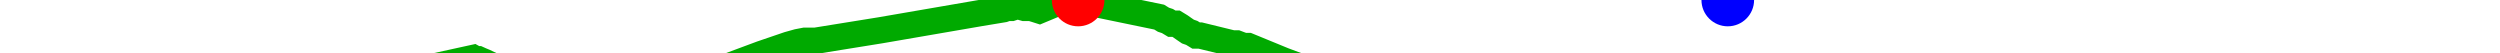
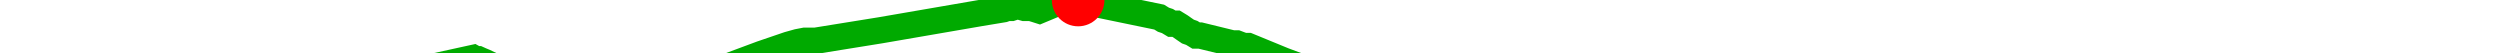
<svg xmlns="http://www.w3.org/2000/svg" baseProfile="full" height="20px" version="1.1" width="950px">
  <defs />
  <path d="M 150.0 27.0 L 157.061 27.0 L 157.061 27.0 L 179.89 22.0 L 180.788 22.5 L 181.724 22.5 L 182.834 23.0 L 184.046 23.5 L 188.224 25.5 L 198.27 27.0 L 203.384 28.5 L 209.024 29.0 L 214.325 31.5 L 219.092 34.0 L 246.039 39.5 L 247.719 40.5 L 250.18 40.5 L 254.624 39.5 L 256.929 37.5 L 259.528 35.5 L 261.716 34.0 L 264.038 32.5 L 268.216 29.5 L 269.712 28.5 L 271.159 27.0 L 273.182 26.5 L 289.324 20.5 L 299.584 17.0 L 303.164 16.0 L 305.762 15.5 L 309.805 15.5 L 334.616 11.5 L 372.319 5.0 L 381.358 3.5 L 382.776 3.0 L 384.364 3.0 L 385.873 2.5 L 387.486 2.5 L 389.247 3.0 L 390.527 3.0 L 391.748 3.0 L 393.405 3.5 L 394.975 4.0 L 404.591 0.0 L 406.215 0.0 L 407.721 0.0 L 409.7 0.0 L 411.439 0.5 L 440.483 6.5 L 442.119 7.5 L 443.629 8.0 L 445.29 9.0 L 446.9 9.0 L 448.539 10.0 L 449.958 11.0 L 451.428 12.0 L 452.871 12.5 L 454.512 13.5 L 456.082 13.5 L 468.354 16.5 L 469.973 16.5 L 471.287 17.0 L 472.667 17.5 L 474.351 17.5 L 487.754 23.0 L 493.106 25.0 L 509.386 29.0 L 518.683 33.0 L 520.286 34.0 L 522.128 34.5 L 523.825 35.0 L 525.93 35.5 L 527.938 36.5 L 529.92 38.0 L 531.878 39.0 L 538.14 41.0 L 540.541 42.0 L 542.81 43.5 L 545.22 43.5 L 547.395 44.0 L 550.248 45.0 L 552.601 46.0 L 555.744 46.5 L 571.671 47.5 L 585.847 46.0 L 588.186 46.0 L 590.132 46.0 L 592.25 46.5 L 594.171 46.5 L 595.886 46.5 L 597.646 46.5 L 599.261 46.5 L 602.165 47.5 L 603.897 47.5 L 605.848 47.0 L 607.787 47.0 L 609.639 47.5 L 611.481 47.5 L 613.021 47.5 L 615.025 47.5 L 633.048 48.5 L 634.359 49.0 L 635.695 49.5 L 637.152 49.5 L 638.749 50.0 L 640.269 50.0 L 648.368 52.0 L 653.146 53.0 L 654.729 53.0 L 656.554 53.0 L 658.136 52.5 L 659.92 52.0 L 661.701 51.5 L 663.867 51.5 L 665.821 51.0 L 668.336 51.0 L 672.136 50.0 L 676.762 48.5 L 681.062 49.0 L 686.732 49.0 L 695.521 46.5 L 700.202 44.5 L 703.842 43.0 L 722.095 43.0 L 724.861 42.5 L 727.682 41.5 L 730.503 40.5 L 733.242 39.5 L 735.985 38.5 L 740.564 39.5 L 744.826 38.5 L 754.65 38.0 L 756.721 37.5 L 758.854 38.0 L 761.479 37.0 L 763.874 36.5 L 770.459 33.5 L 777.702 32.5 L 786.709 32.0 L 789.945 32.5 L 793.745 32.0 L 797.234 30.0 L 800.184 28.5 L 813.792 30.0 L 814.698 30.0 L 815.534 31.0 L 816.396 32.0 L 817.835 32.0 L 819.308 32.5 L 820.335 33.0 L 821.326 33.5 L 822.177 33.5 L 823.355 33.5 L 833.244 31.5 L 847.834 27.0" fill="none" stroke="#00aa00" stroke-width="10" />
  <circle cx="409.7" cy="0" fill="red" r="10" stroke="none" />
-   <circle cx="656.554" cy="0" fill="blue" r="10" stroke="none" />
</svg>
